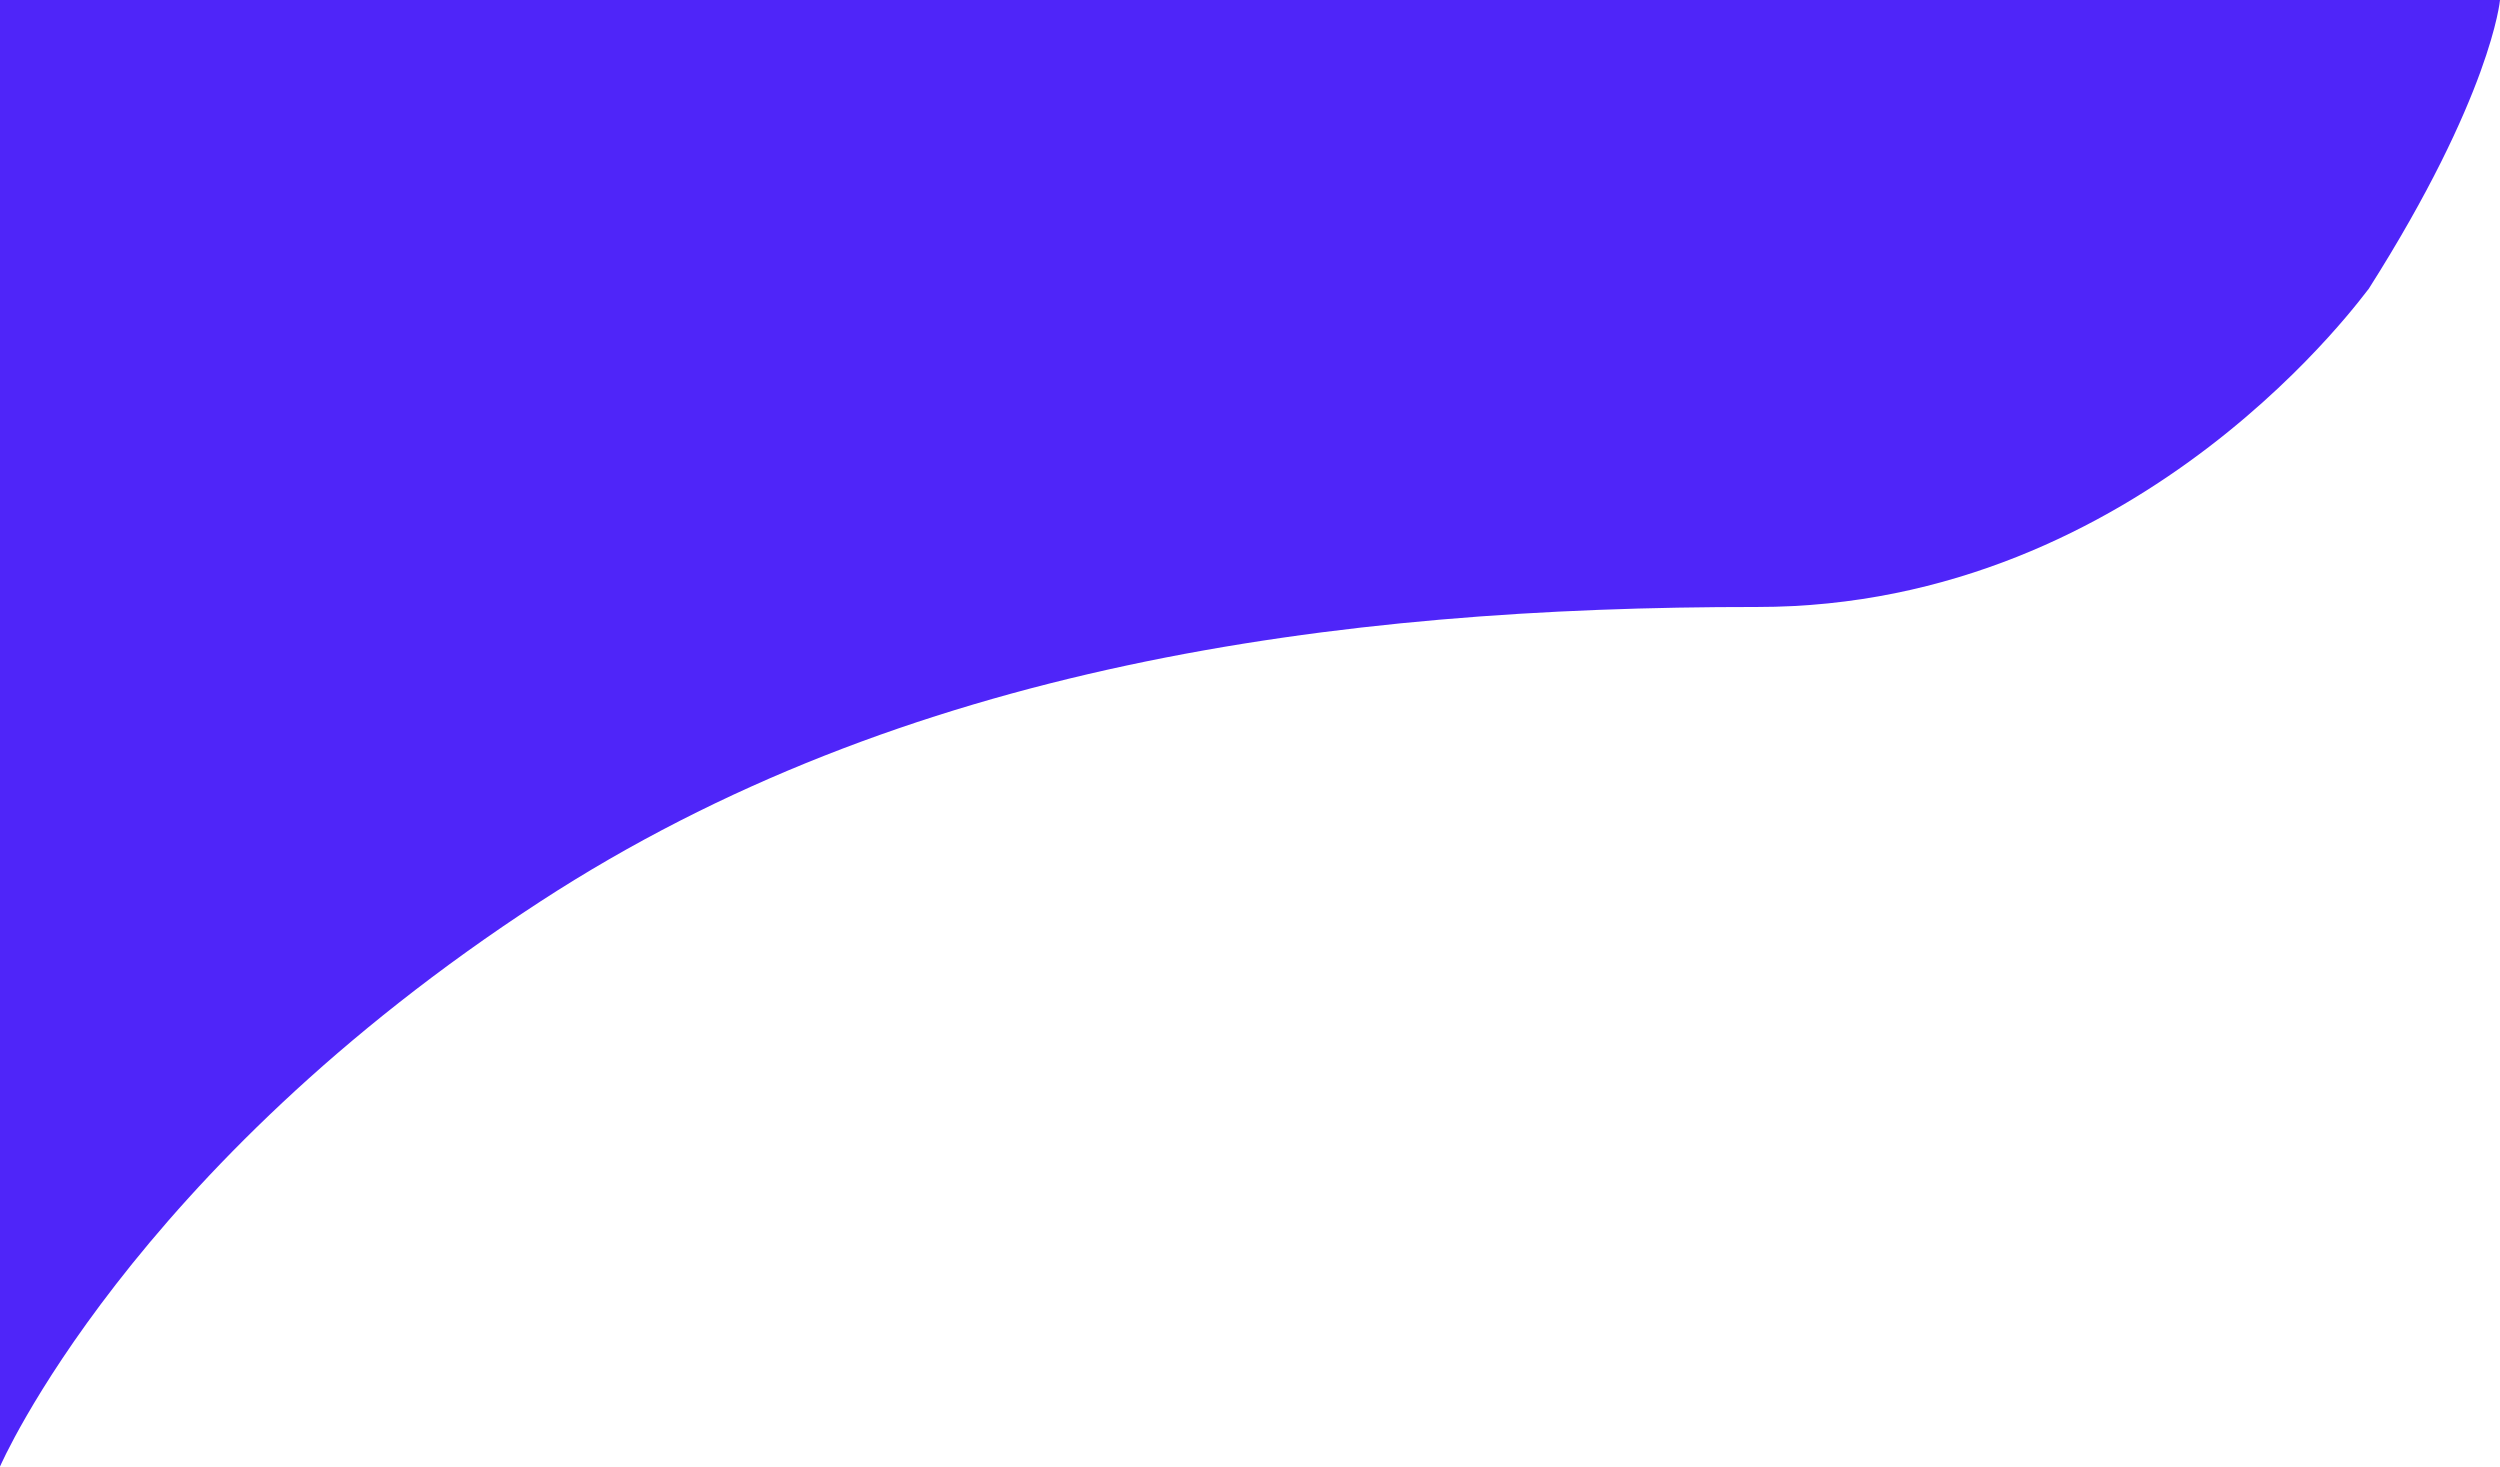
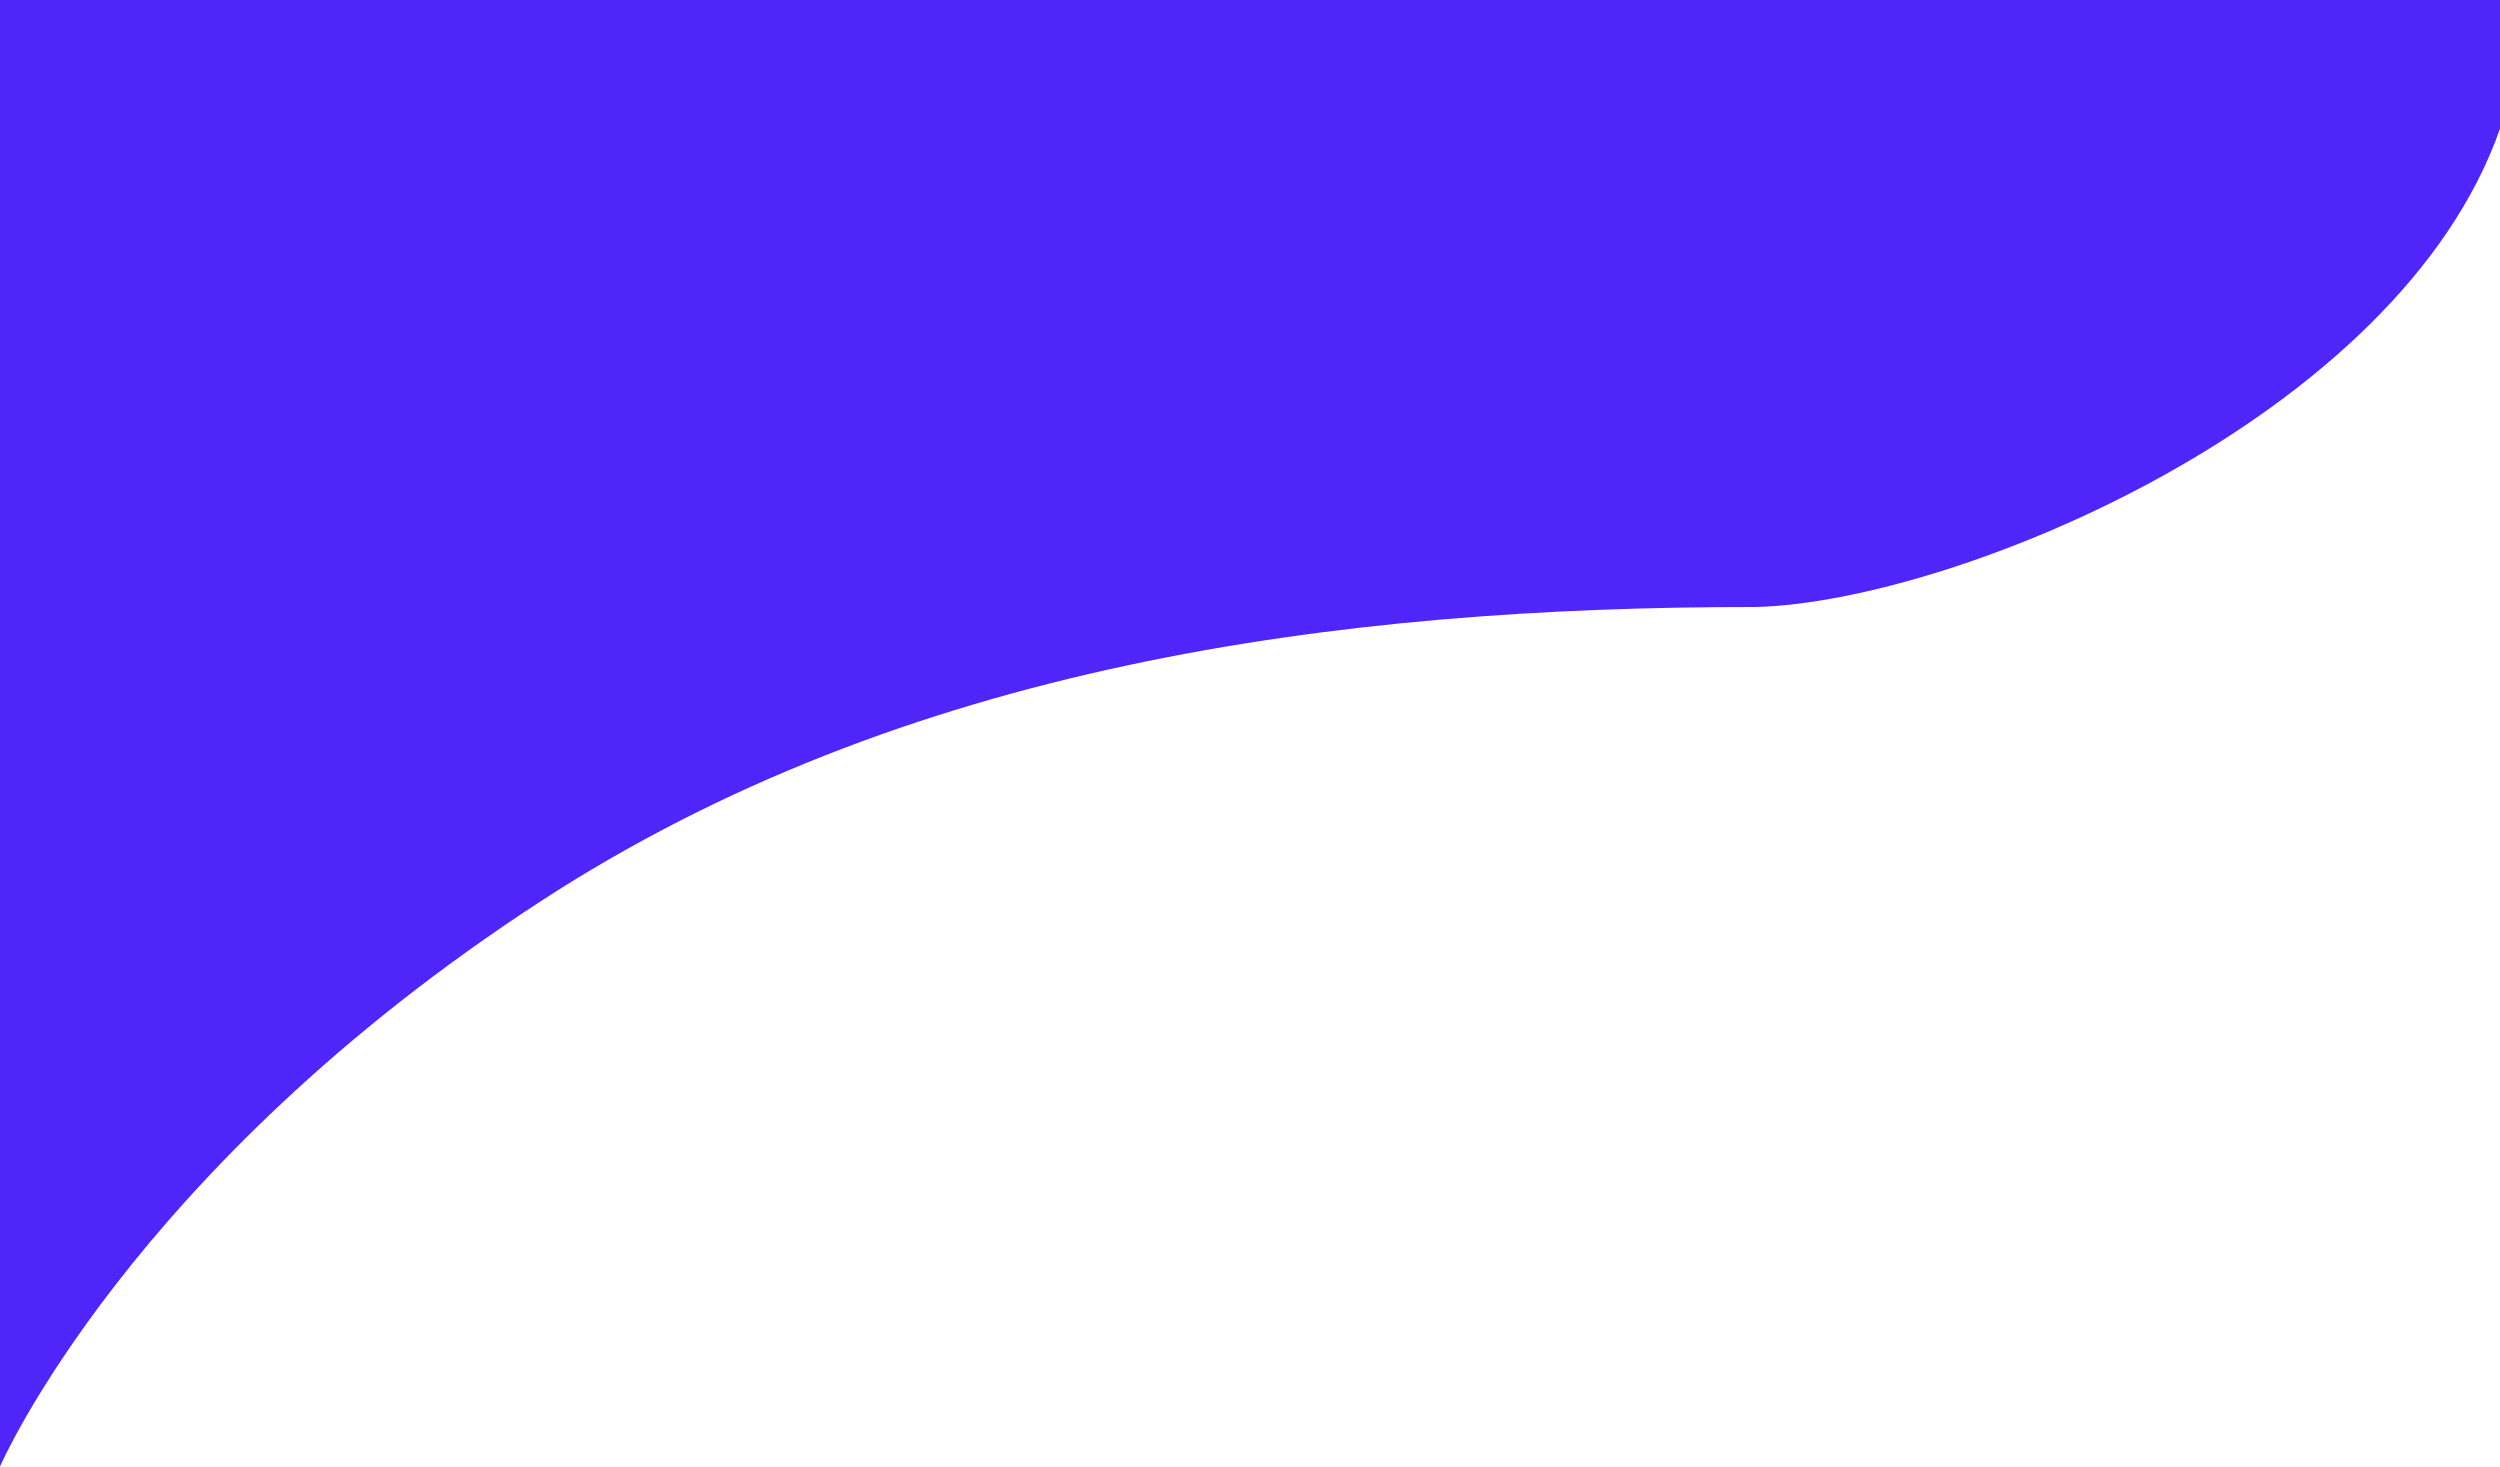
<svg xmlns="http://www.w3.org/2000/svg" width="1920.01" height="1126.316">
-   <path d="M7926,2396s-6.5,73.276-101,222.106c.847-2.638-171,244.238-469.709,244.061-324.116-.191-655.487,44.718-934.259,226.141-316.166,205.758-415.042,434.008-415.042,434.008V2396Z" transform="translate(-6005.99 -2396)" fill="#4f25f9" />
+   <path d="M1920.01 0l.073 98.672c-78.193 223.463-418.104 363.103-570.782 367.495-324.116-.191-655.487 44.718-934.259 226.141C98.876 898.066 0 1126.316 0 1126.316V0z" fill="#4f25f9" />
</svg>
